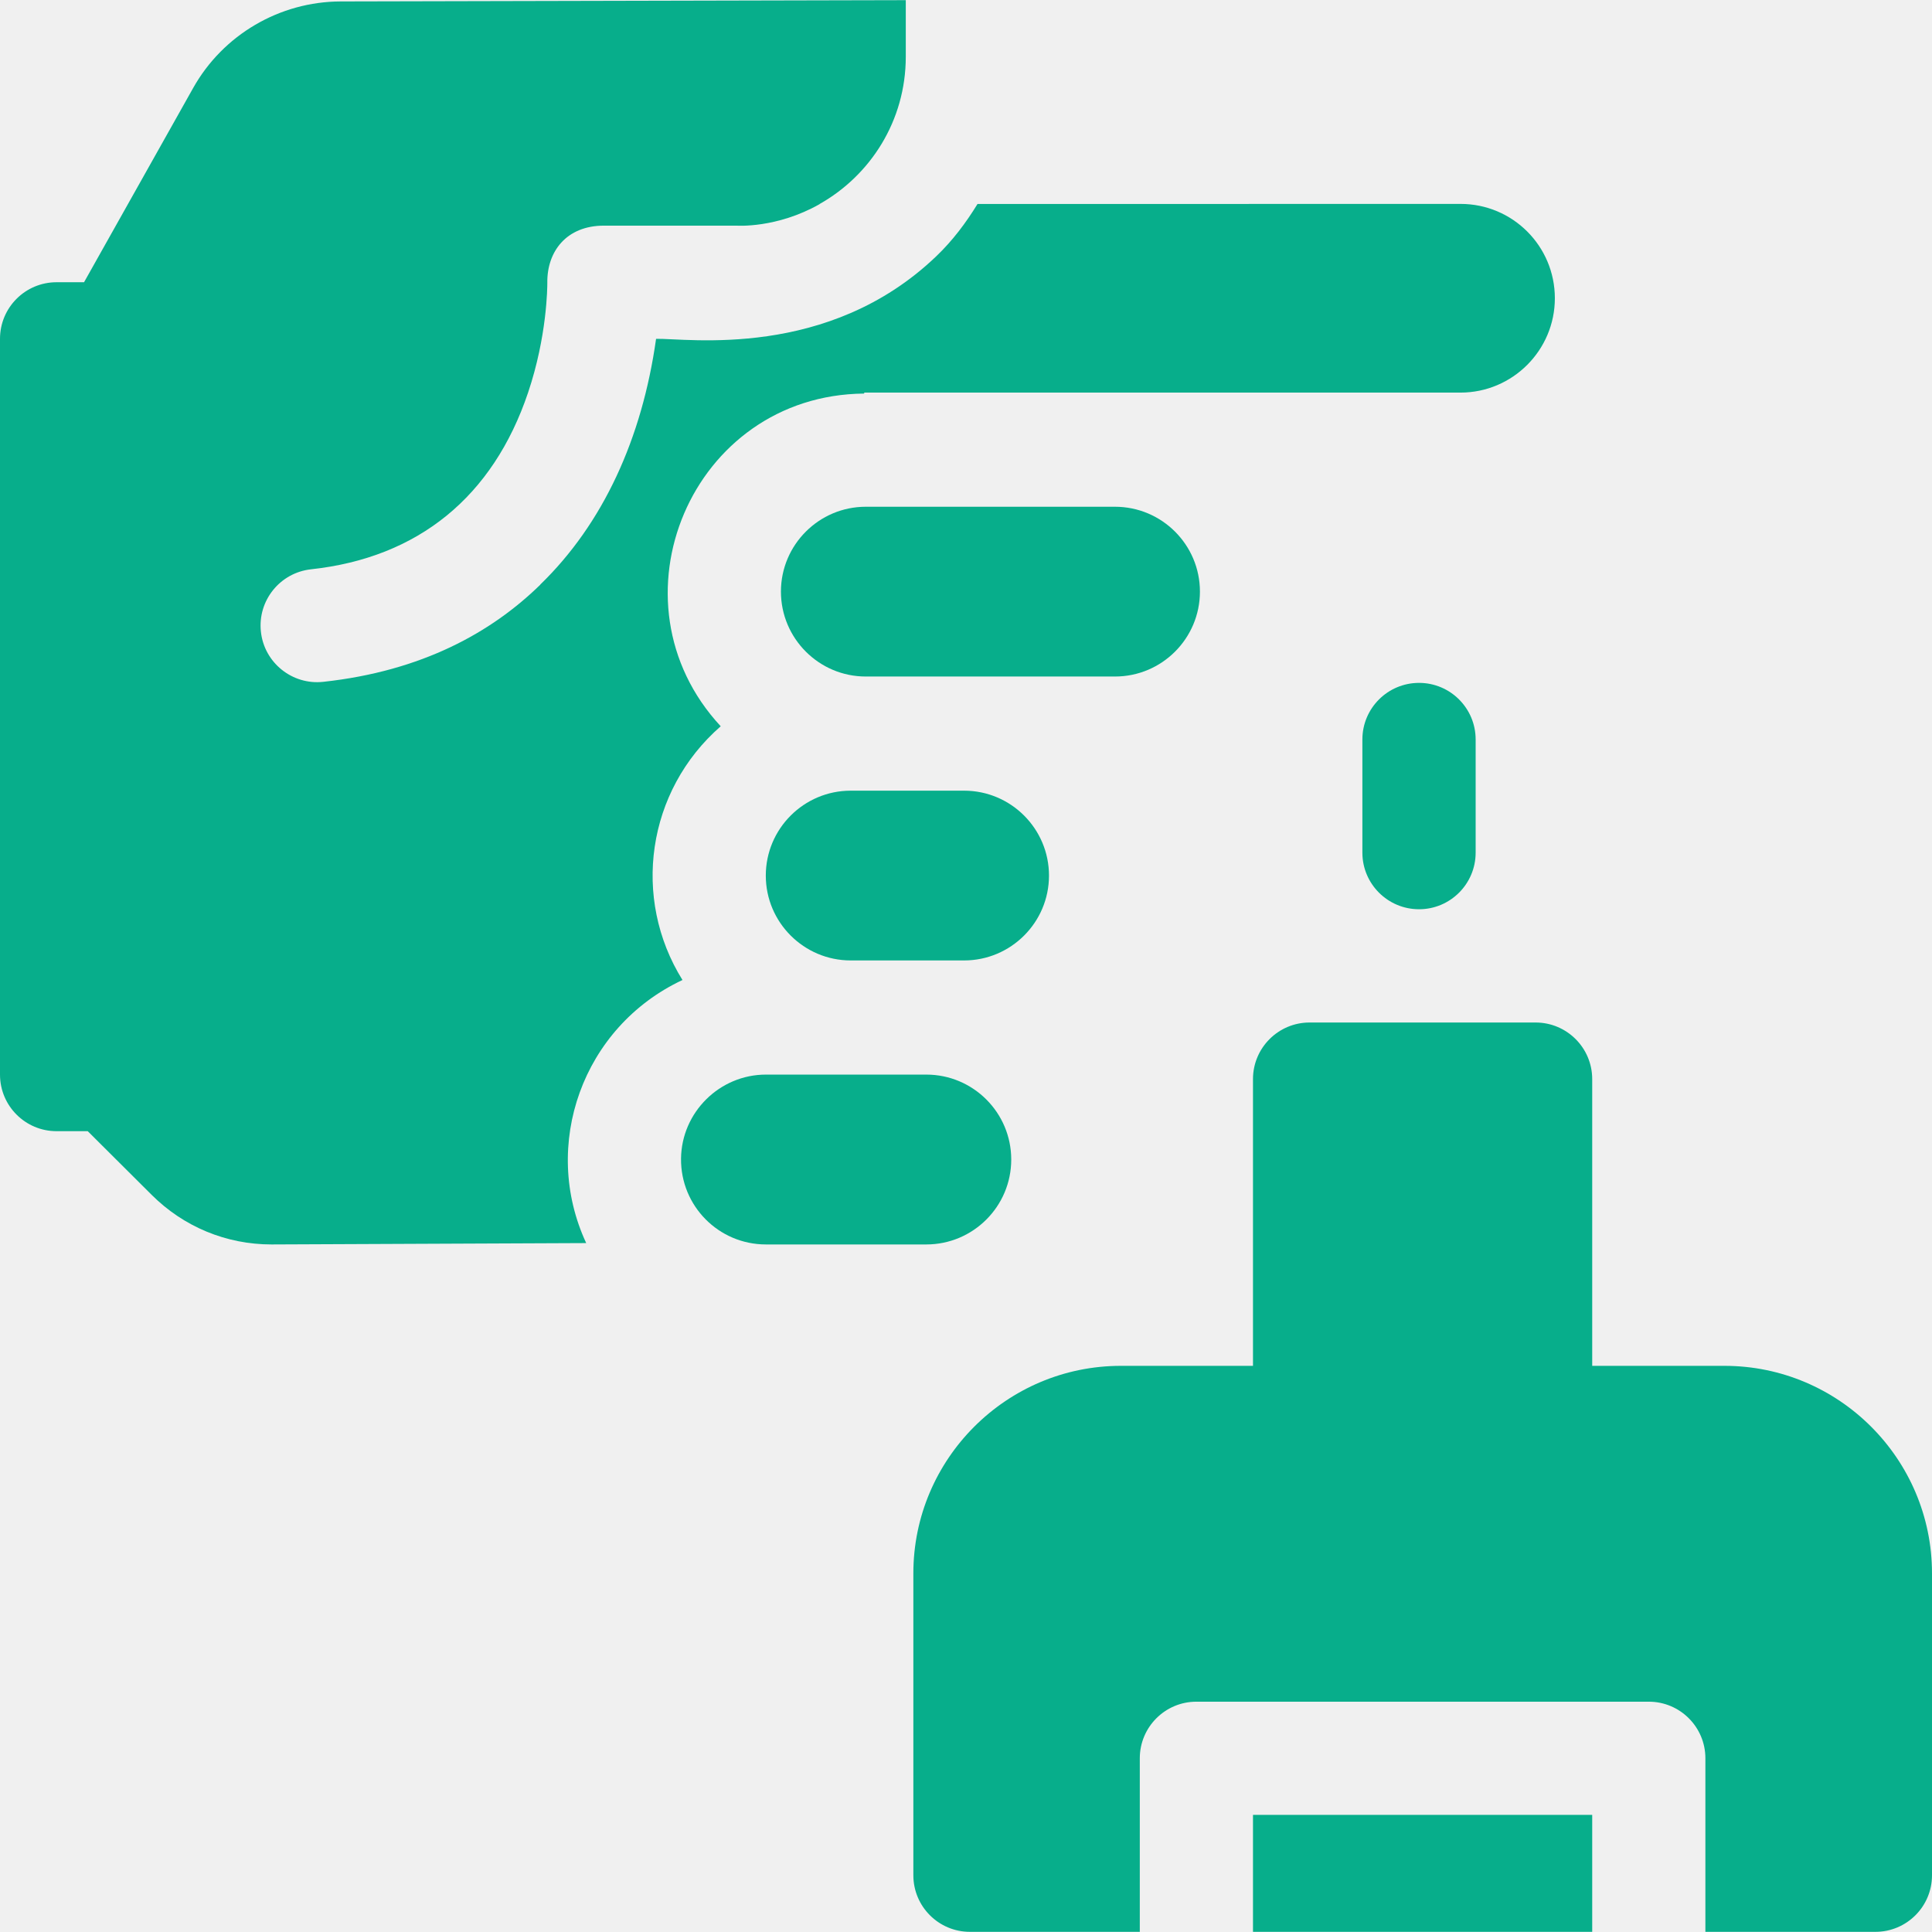
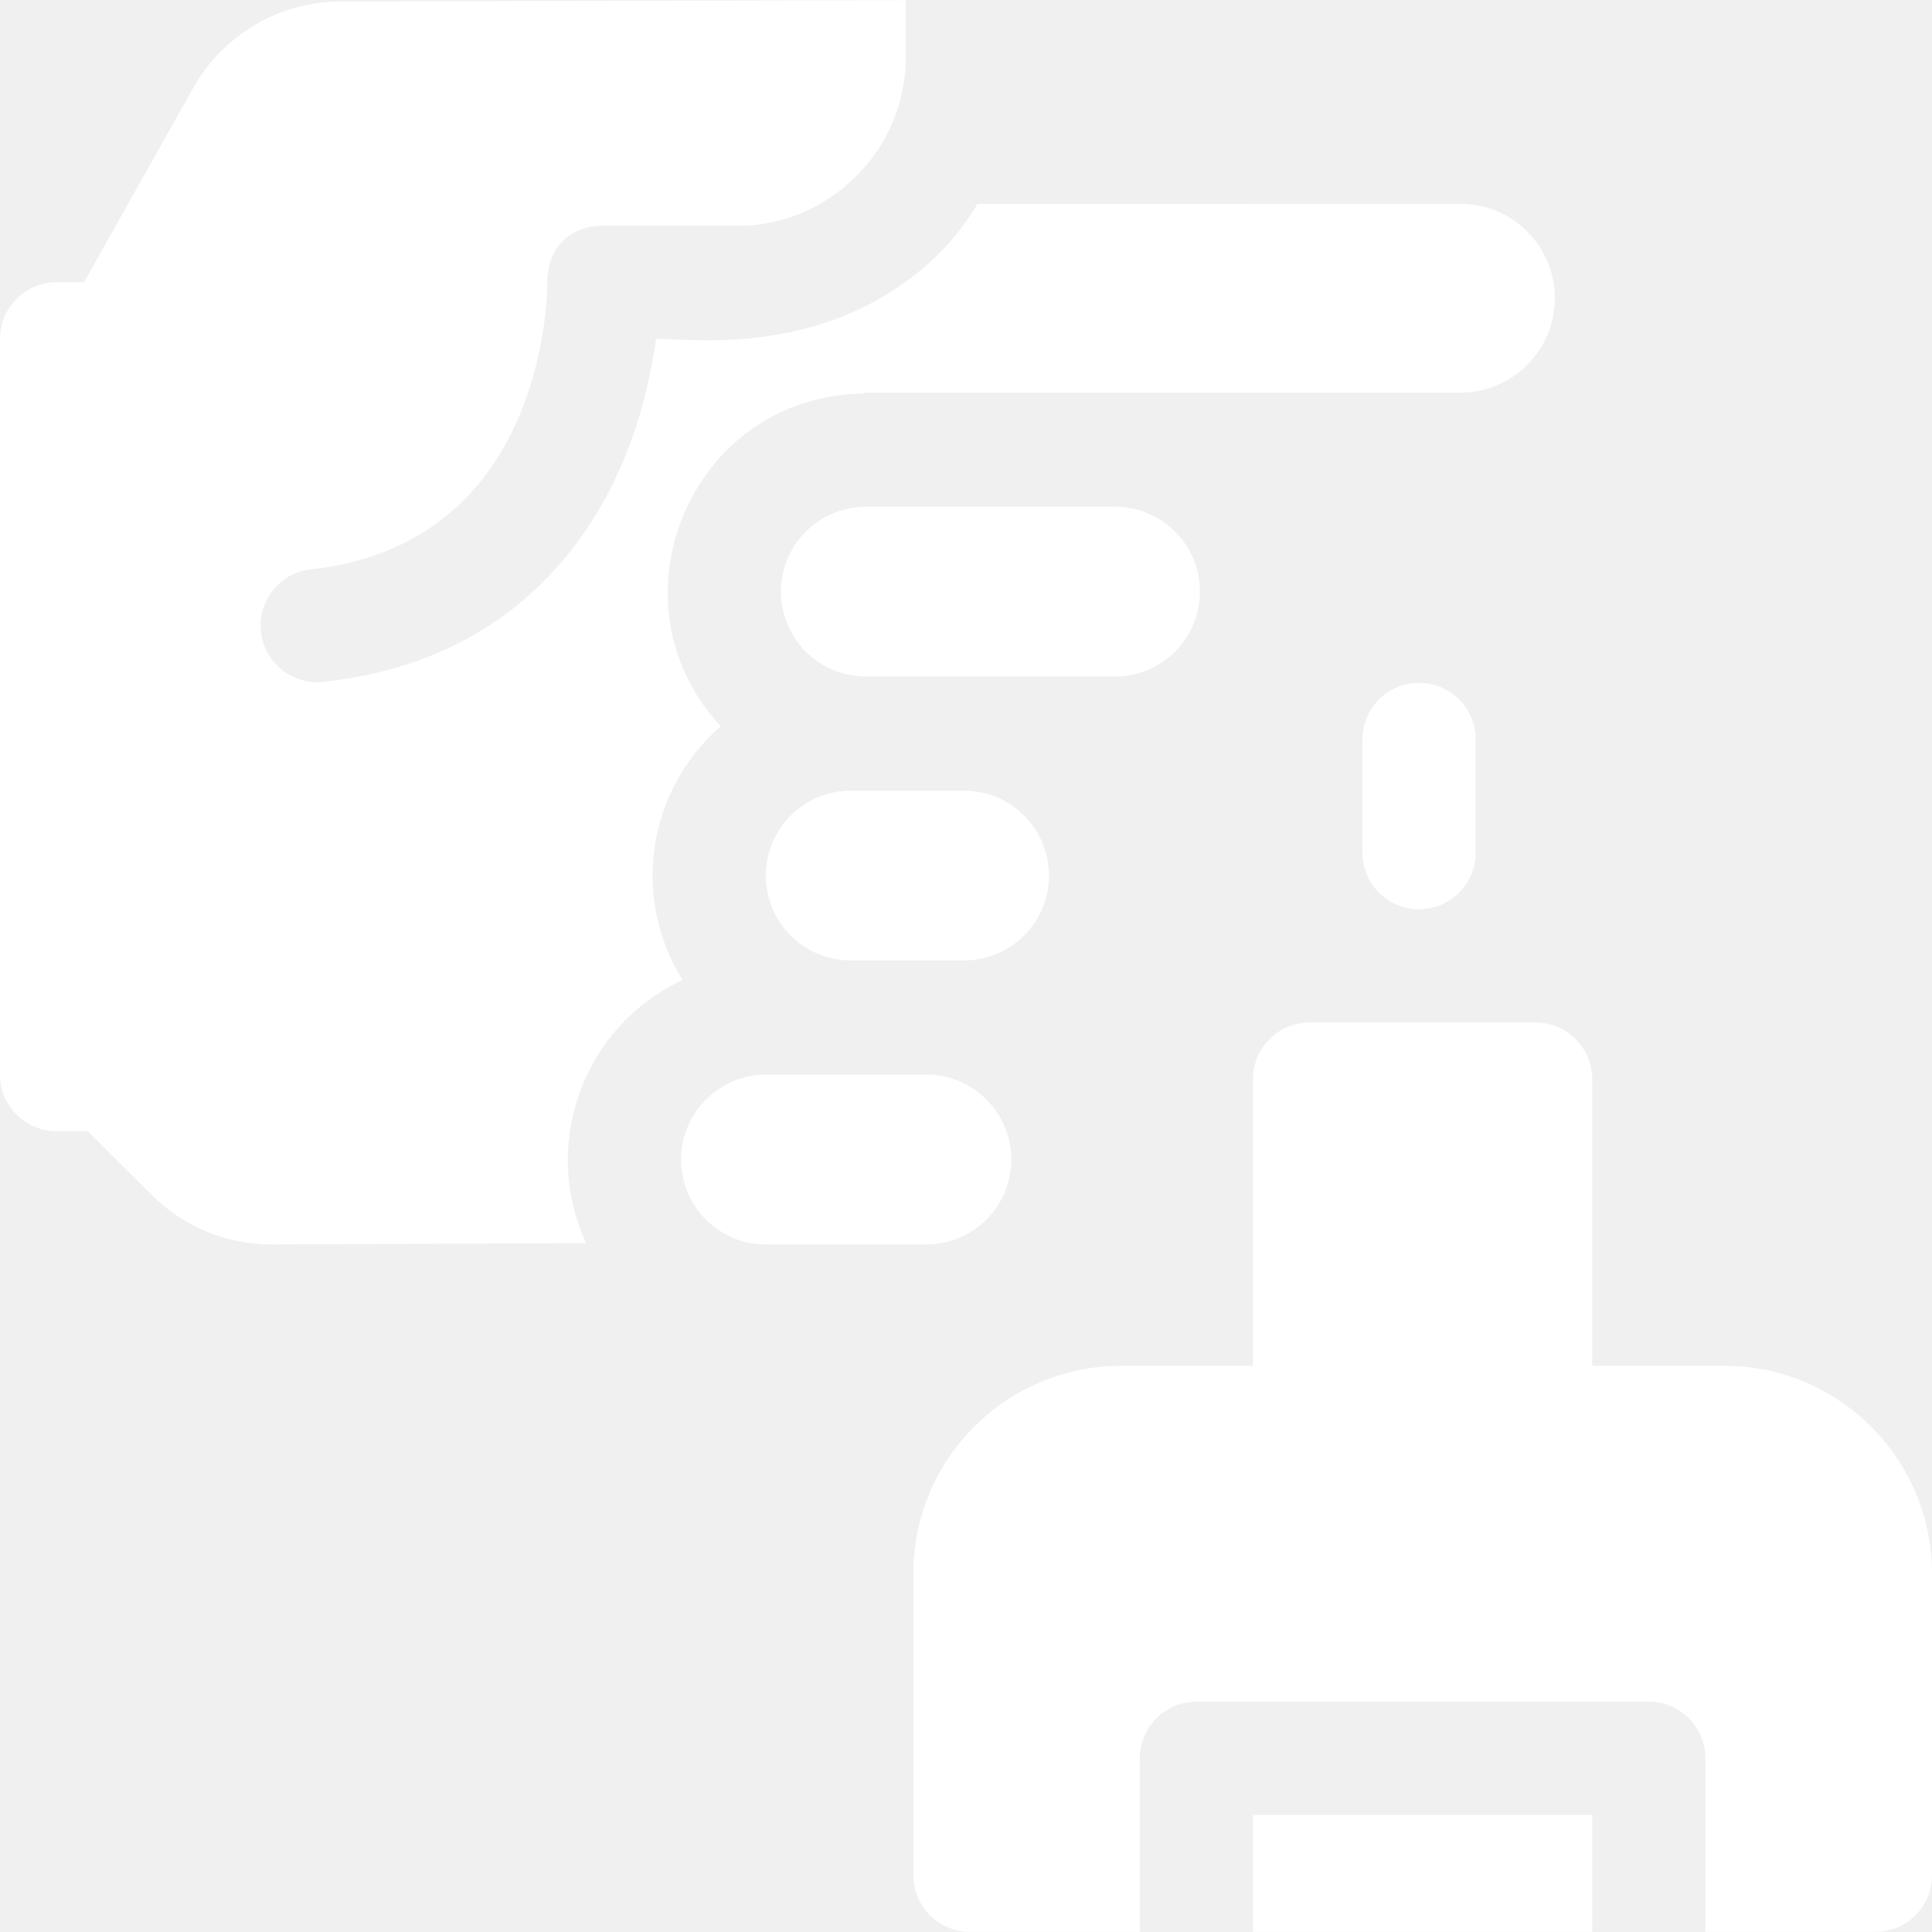
<svg xmlns="http://www.w3.org/2000/svg" width="24" height="24" viewBox="0 0 24 24" fill="none">
  <g clip-path="url(#clip0)">
-     <path d="M17.628 8.483C17.239 8.483 16.924 8.798 16.924 9.186V10.592C16.924 10.98 17.239 11.295 17.628 11.295C18.016 11.295 18.331 10.98 18.331 10.592V9.186C18.331 8.798 18.016 8.483 17.628 8.483Z" fill="#07AE8B" />
-     <path d="M15.565 22.545H19.779V23.998H15.565V22.545Z" fill="#07AE8B" />
-     <path d="M21.422 16.967H19.779V13.405C19.779 13.017 19.464 12.702 19.076 12.702H16.268C15.88 12.702 15.565 13.017 15.565 13.405V16.967H13.924C12.503 16.967 11.346 18.124 11.346 19.545V23.295C11.346 23.684 11.661 23.998 12.049 23.998H14.159V21.842C14.159 21.454 14.474 21.139 14.862 21.139H20.482C20.87 21.139 21.185 21.454 21.185 21.842V23.998H23.297C23.685 23.998 24 23.684 24 23.295V19.545C24 18.124 22.844 16.967 21.422 16.967Z" fill="#07AE8B" />
-     <path d="M14.906 7.349C14.906 6.768 14.433 6.295 13.851 6.295H10.755C10.174 6.295 9.701 6.768 9.701 7.349C9.701 7.931 10.174 8.404 10.755 8.404H13.851C14.433 8.404 14.906 7.931 14.906 7.349Z" fill="#07AE8B" />
-     <path d="M12.562 14.404C12.562 13.822 12.089 13.349 11.507 13.349H9.515C8.939 13.349 8.466 13.818 8.46 14.393C8.454 14.98 8.927 15.459 9.515 15.459H11.507C12.089 15.459 12.562 14.986 12.562 14.404Z" fill="#07AE8B" />
-     <path d="M8.478 12.174C7.846 11.16 8.032 9.825 8.953 9.022C7.511 7.47 8.587 4.907 10.735 4.889L10.736 4.877H18.143C18.789 4.877 19.315 4.351 19.315 3.705C19.315 3.057 18.791 2.533 18.143 2.533L12.143 2.534C12 2.767 11.834 2.989 11.632 3.182C10.287 4.472 8.537 4.201 8.15 4.209C7.976 5.447 7.492 6.505 6.712 7.261L6.711 7.264C6.106 7.855 5.243 8.337 4.015 8.47C3.63 8.512 3.282 8.232 3.241 7.847C3.199 7.461 3.478 7.114 3.864 7.072C5.194 6.928 6.124 6.172 6.56 4.877C6.796 4.177 6.799 3.569 6.799 3.512C6.794 3.126 7.035 2.803 7.502 2.803C7.916 2.803 9.153 2.803 9.153 2.803C9.153 2.803 9.647 2.839 10.183 2.535H10.18C10.811 2.18 11.252 1.502 11.252 0.704V0.002L4.232 0.018C3.473 0.02 2.77 0.432 2.399 1.094L1.044 3.506H0.703C0.315 3.506 0 3.82 0 4.209V13.349C0 13.738 0.315 14.052 0.703 14.052H1.09L1.884 14.843C2.282 15.24 2.811 15.459 3.373 15.459L7.282 15.442C6.717 14.228 7.233 12.758 8.478 12.174Z" fill="#07AE8B" />
-     <path d="M10.568 9.822C9.986 9.822 9.513 10.295 9.513 10.877C9.513 11.458 9.986 11.931 10.568 11.931H11.976C12.558 11.931 13.031 11.458 13.031 10.877C13.031 10.295 12.558 9.822 11.976 9.822H10.568Z" fill="#07AE8B" />
+     <path d="M17.628 8.483C17.239 8.483 16.924 8.798 16.924 9.186V10.592C16.924 10.98 17.239 11.295 17.628 11.295C18.016 11.295 18.331 10.98 18.331 10.592V9.186C18.331 8.798 18.016 8.483 17.628 8.483Z" fill="#fff" />
+     <path d="M15.565 22.545H19.779V23.998H15.565V22.545Z" fill="#fff" />
+     <path d="M21.422 16.967H19.779V13.405C19.779 13.017 19.464 12.702 19.076 12.702H16.268C15.88 12.702 15.565 13.017 15.565 13.405V16.967H13.924C12.503 16.967 11.346 18.124 11.346 19.545V23.295C11.346 23.684 11.661 23.998 12.049 23.998H14.159V21.842C14.159 21.454 14.474 21.139 14.862 21.139H20.482C20.87 21.139 21.185 21.454 21.185 21.842V23.998H23.297C23.685 23.998 24 23.684 24 23.295V19.545C24 18.124 22.844 16.967 21.422 16.967Z" fill="#fff" />
+     <path d="M14.906 7.349C14.906 6.768 14.433 6.295 13.851 6.295H10.755C10.174 6.295 9.701 6.768 9.701 7.349C9.701 7.931 10.174 8.404 10.755 8.404H13.851C14.433 8.404 14.906 7.931 14.906 7.349Z" fill="#fff" />
+     <path d="M12.562 14.404C12.562 13.822 12.089 13.349 11.507 13.349H9.515C8.939 13.349 8.466 13.818 8.46 14.393C8.454 14.98 8.927 15.459 9.515 15.459H11.507C12.089 15.459 12.562 14.986 12.562 14.404Z" fill="#fff" />
+     <path d="M8.478 12.174C7.846 11.16 8.032 9.825 8.953 9.022C7.511 7.47 8.587 4.907 10.735 4.889L10.736 4.877H18.143C18.789 4.877 19.315 4.351 19.315 3.705C19.315 3.057 18.791 2.533 18.143 2.533L12.143 2.534C12 2.767 11.834 2.989 11.632 3.182C10.287 4.472 8.537 4.201 8.15 4.209C7.976 5.447 7.492 6.505 6.712 7.261L6.711 7.264C6.106 7.855 5.243 8.337 4.015 8.47C3.63 8.512 3.282 8.232 3.241 7.847C3.199 7.461 3.478 7.114 3.864 7.072C5.194 6.928 6.124 6.172 6.56 4.877C6.796 4.177 6.799 3.569 6.799 3.512C6.794 3.126 7.035 2.803 7.502 2.803C7.916 2.803 9.153 2.803 9.153 2.803C9.153 2.803 9.647 2.839 10.183 2.535H10.18C10.811 2.18 11.252 1.502 11.252 0.704V0.002L4.232 0.018C3.473 0.02 2.77 0.432 2.399 1.094L1.044 3.506H0.703C0.315 3.506 0 3.82 0 4.209V13.349C0 13.738 0.315 14.052 0.703 14.052H1.09L1.884 14.843C2.282 15.24 2.811 15.459 3.373 15.459L7.282 15.442C6.717 14.228 7.233 12.758 8.478 12.174Z" fill="#fff" />
+     <path d="M10.568 9.822C9.986 9.822 9.513 10.295 9.513 10.877C9.513 11.458 9.986 11.931 10.568 11.931H11.976C12.558 11.931 13.031 11.458 13.031 10.877C13.031 10.295 12.558 9.822 11.976 9.822H10.568Z" fill="#fff" />
  </g>
  <defs>
    <clipPath id="clip0">
      <rect width="24" height="24" fill="white" />
    </clipPath>
  </defs>
</svg>
